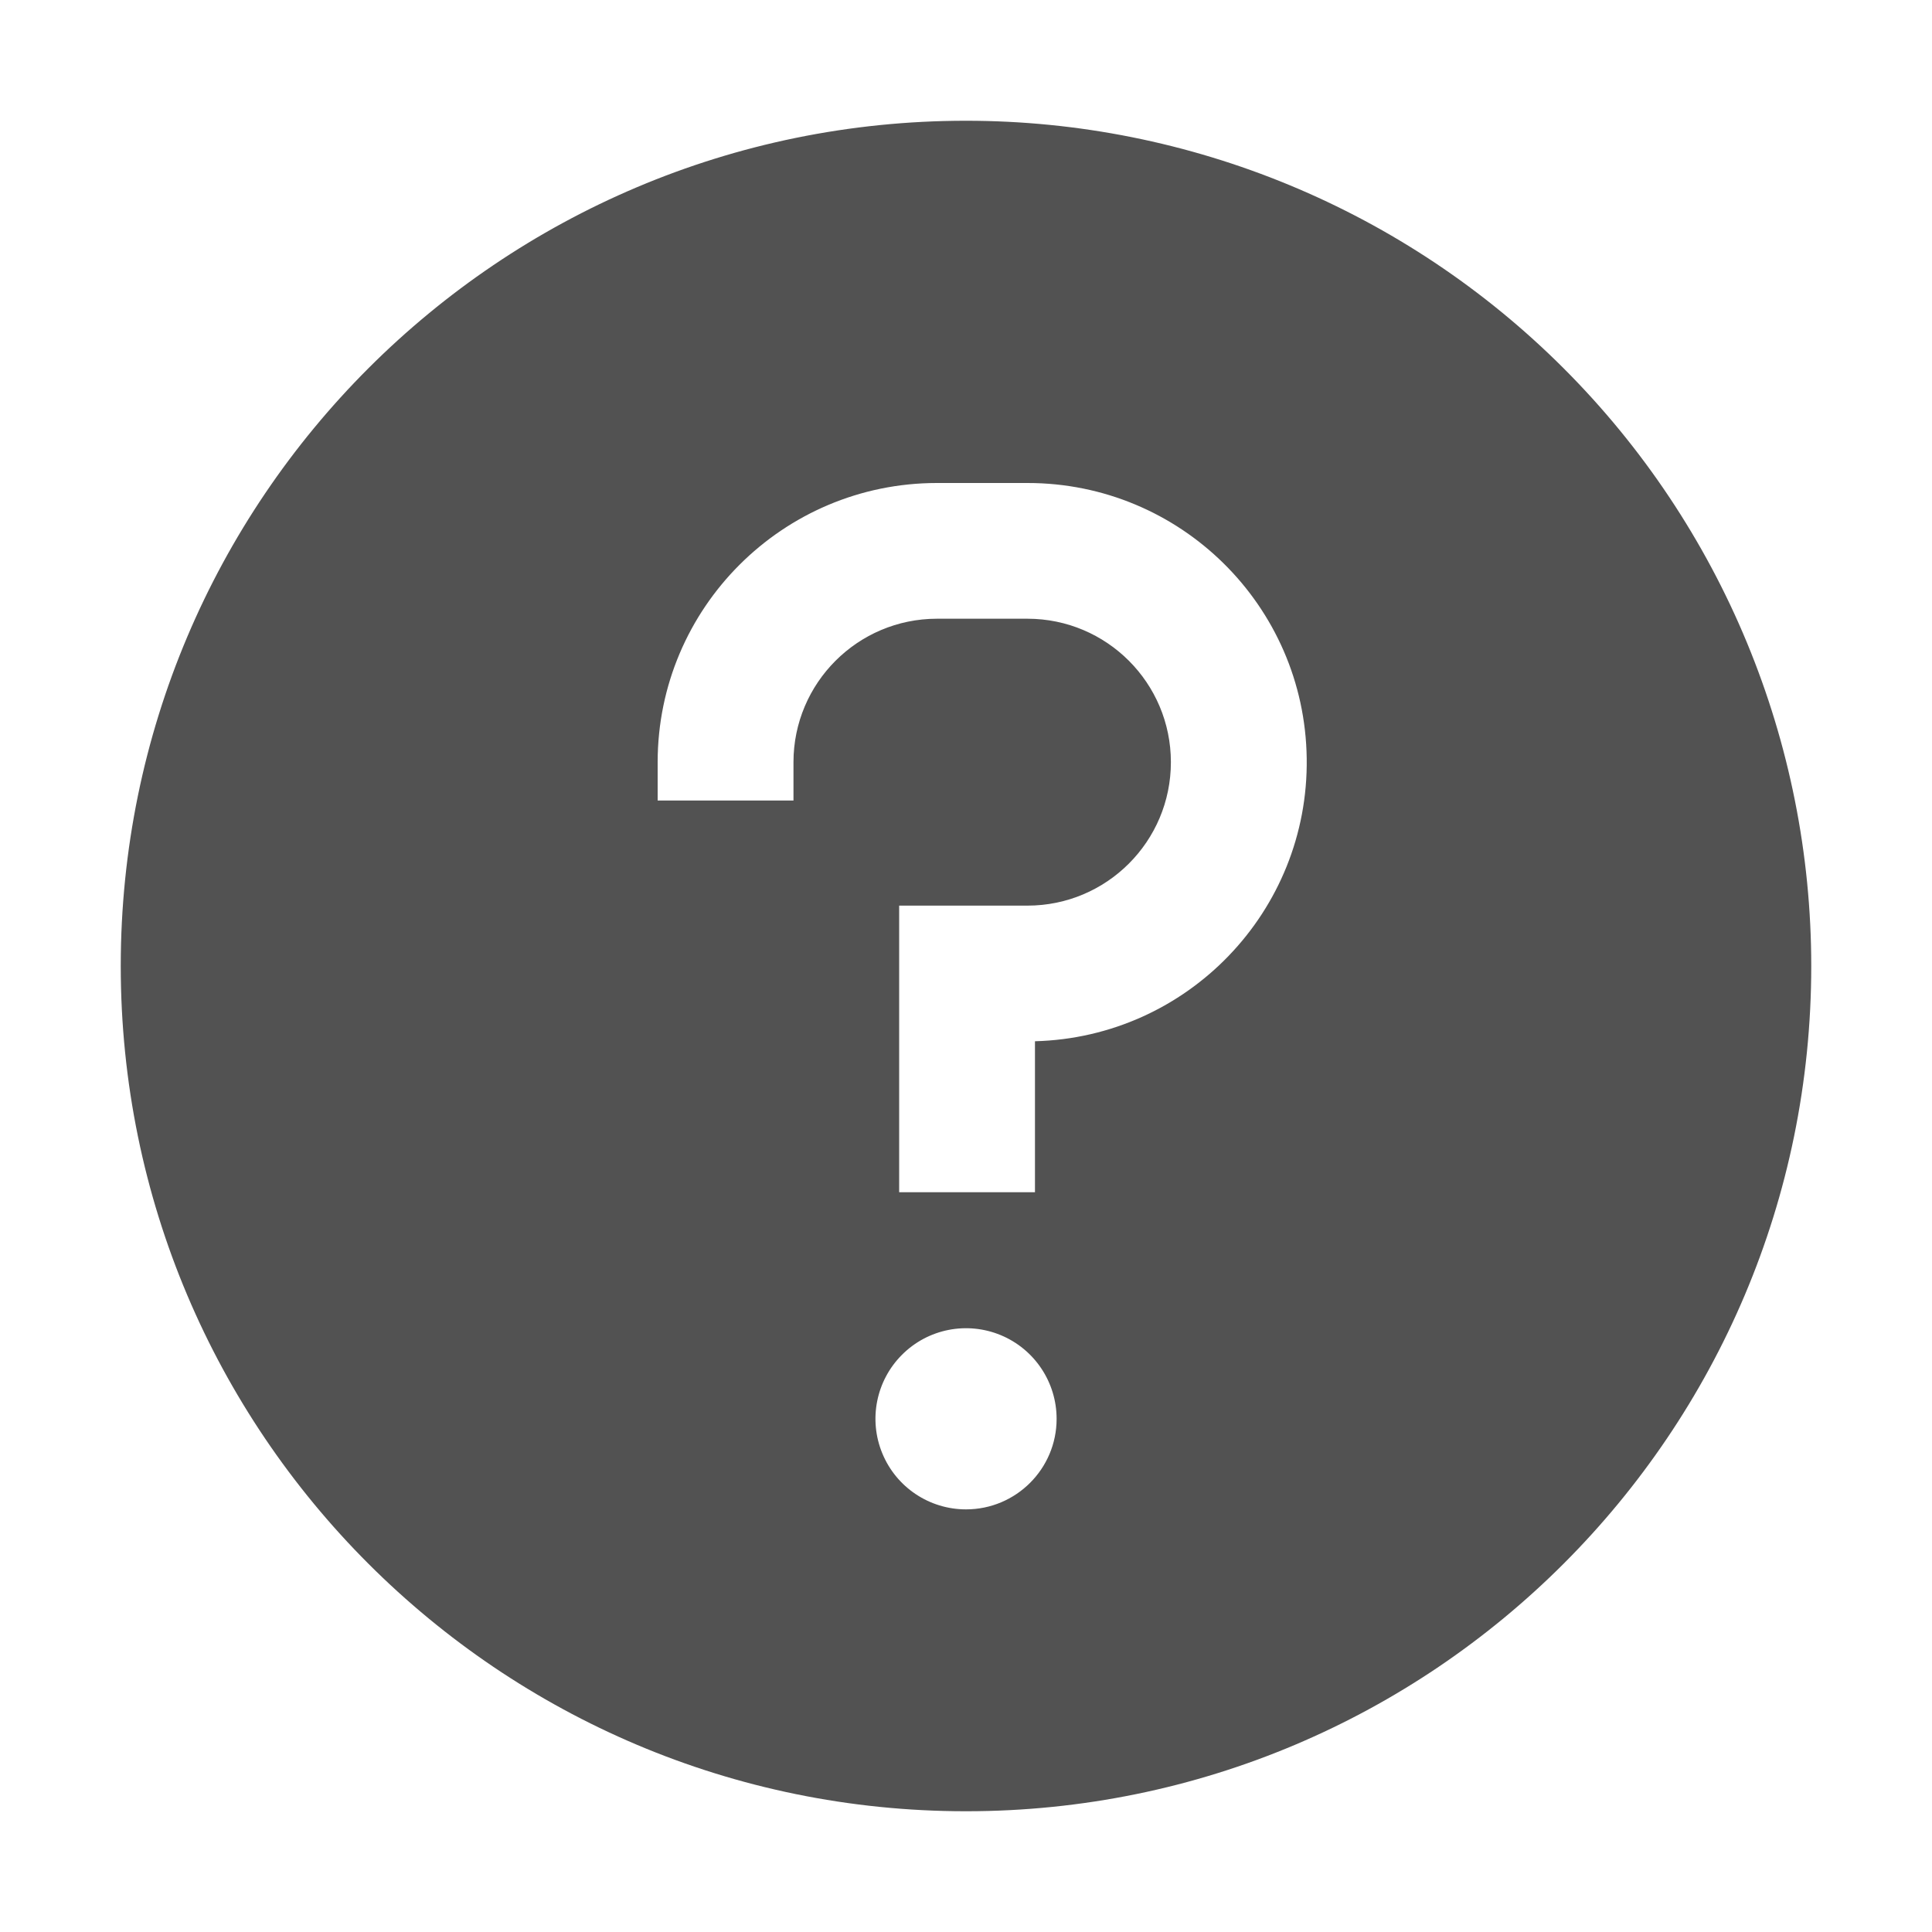
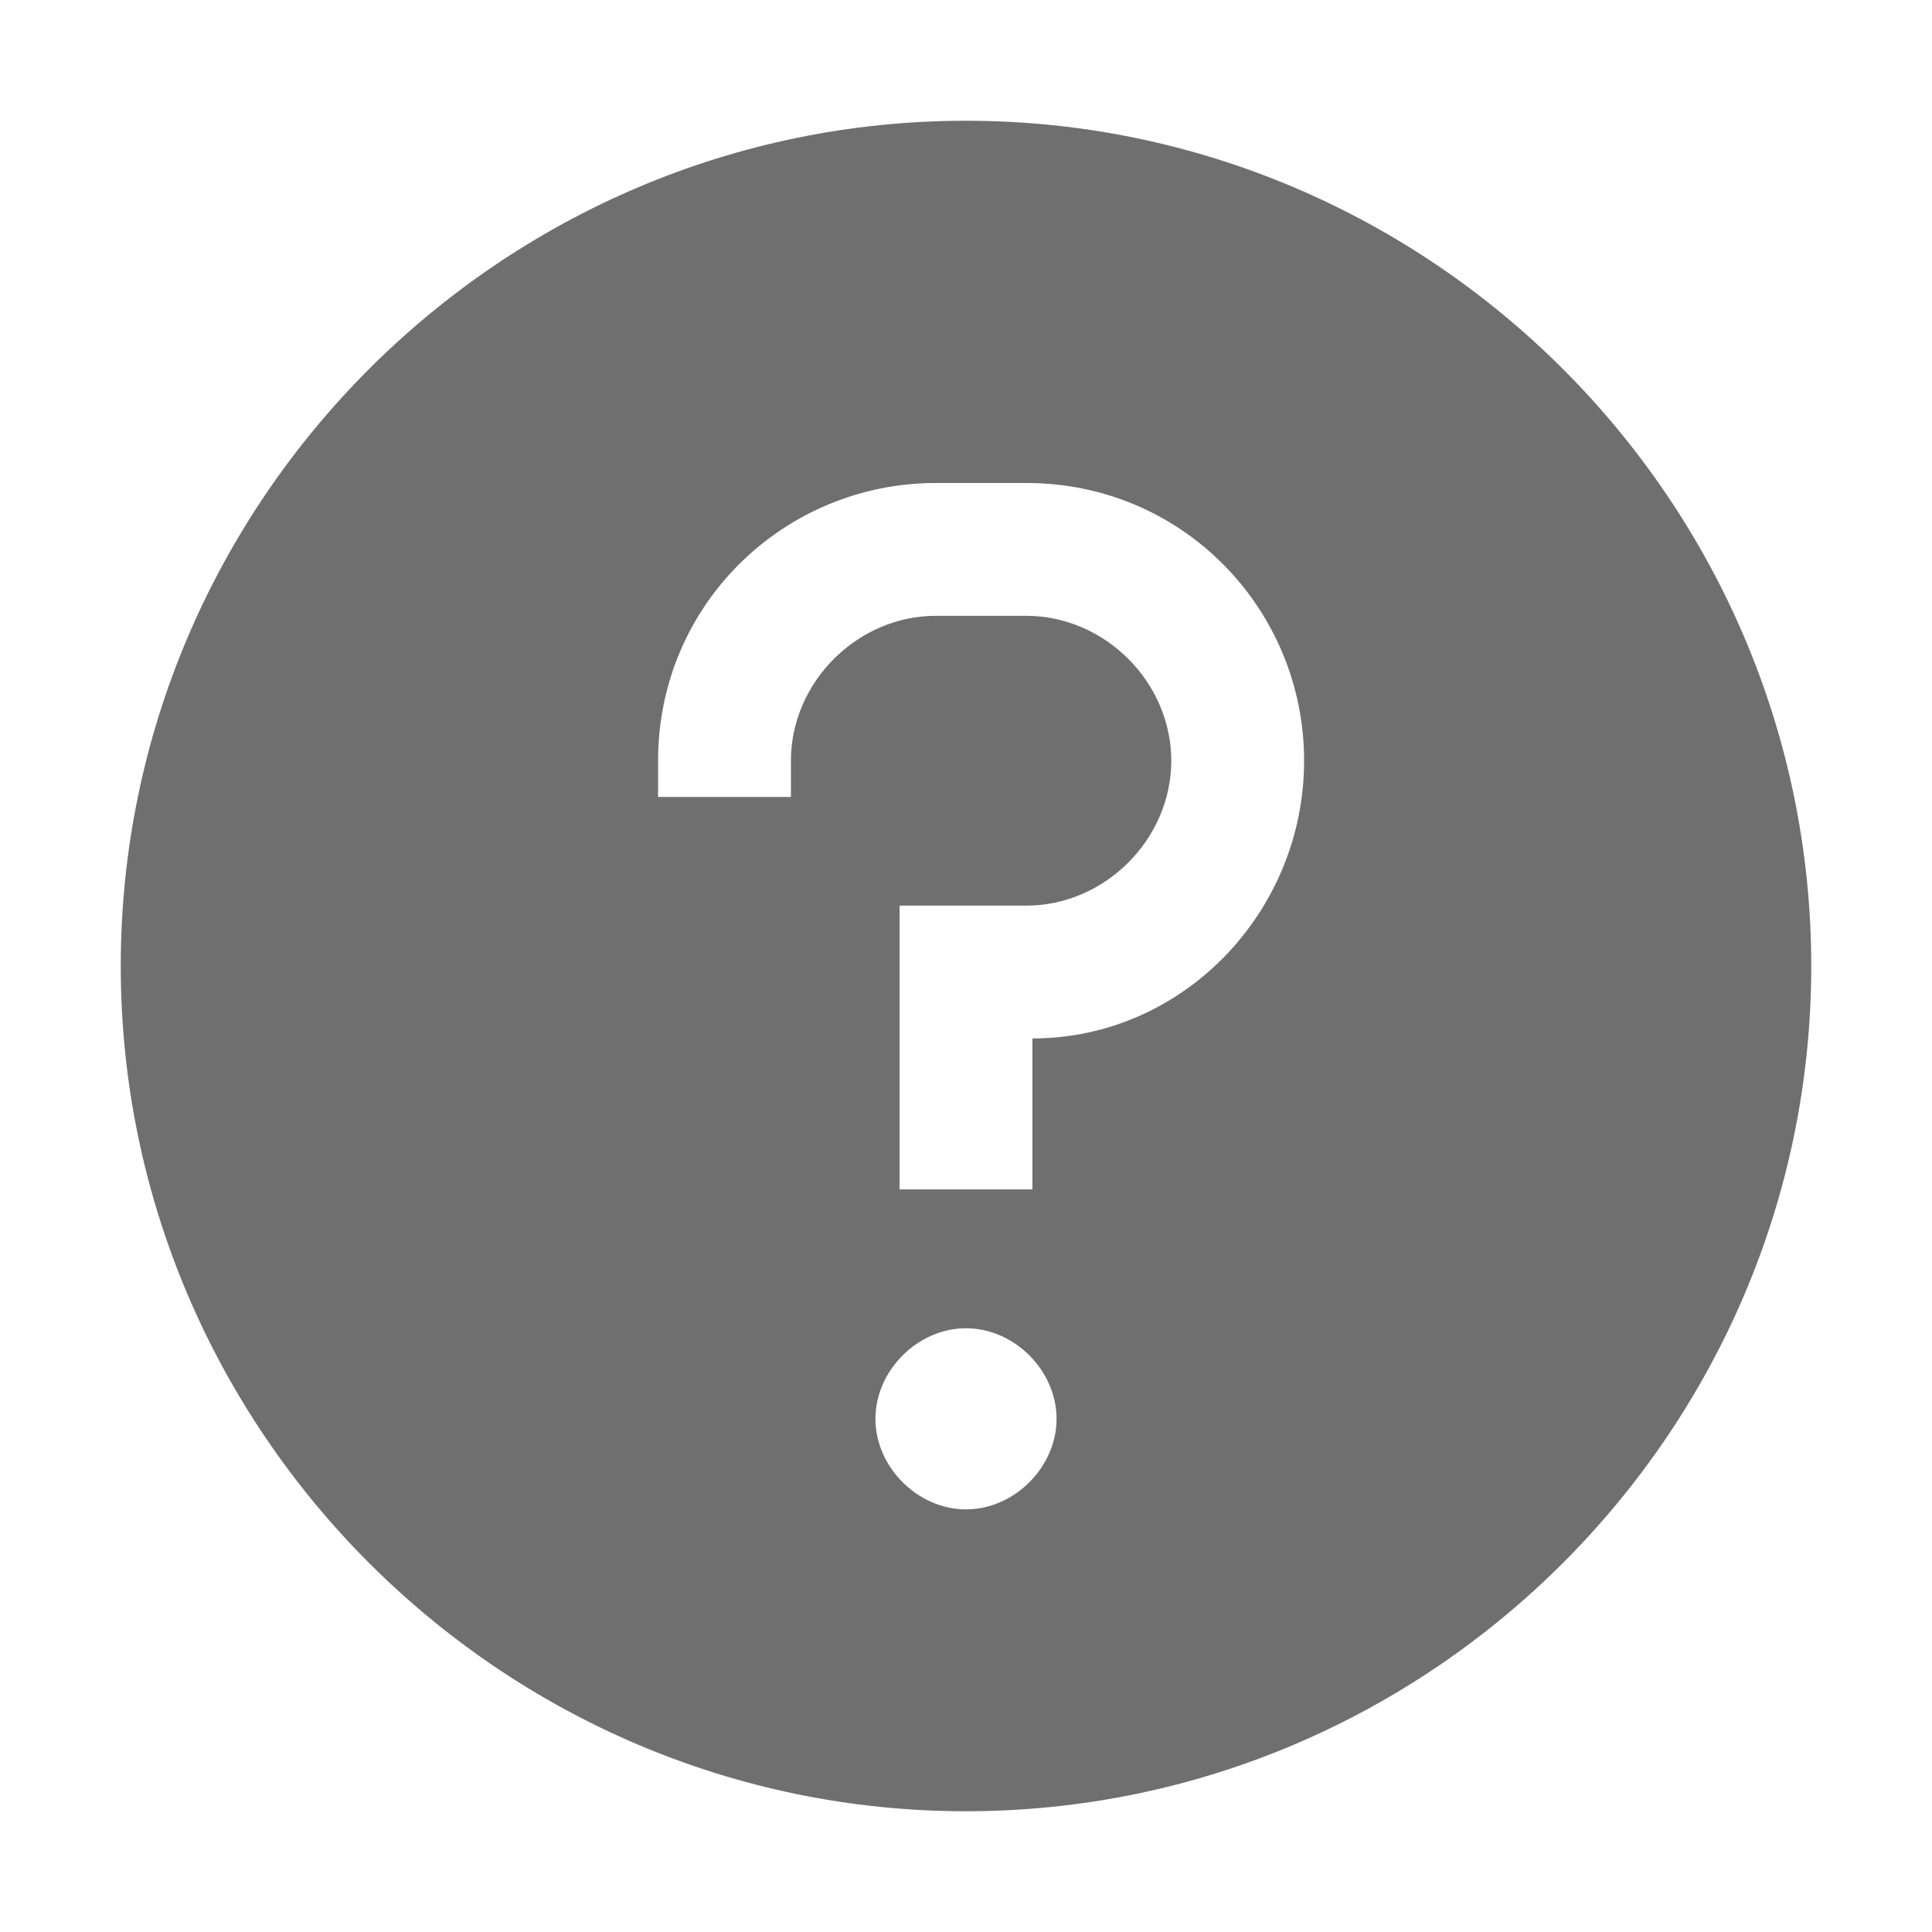
- <svg xmlns="http://www.w3.org/2000/svg" width="20px" height="20px" viewBox="0 0 20 20" version="1.1">
-   <g id="status_indicator_1-copy-42" stroke="none" stroke-width="1" fill="none" fill-rule="evenodd">
-     <path d="M10,1.25 C5.168,1.25 1.25,5.168 1.25,10 C1.25,14.832 5.168,18.75 10,18.75 C14.832,18.75 18.75,14.832 18.75,10 C18.75,7.679 17.828,5.454 16.187,3.813 C14.546,2.172 12.321,1.25 10,1.25 Z M10,15.625 C9.621,15.625 9.279,15.397 9.134,15.046 C8.989,14.696 9.069,14.293 9.337,14.025 C9.605,13.756 10.008,13.676 10.359,13.821 C10.709,13.966 10.938,14.308 10.938,14.688 C10.938,15.205 10.518,15.625 10,15.625 L10,15.625 Z M10.714,10.779 L10.714,12.342 L9.308,12.342 L9.308,9.375 L10.636,9.375 C11.456,9.375 12.121,8.71 12.121,7.89 C12.121,7.07 11.456,6.405 10.636,6.405 L9.698,6.405 C8.879,6.406 8.215,7.07 8.214,7.889 L8.214,8.287 L6.808,8.287 L6.808,7.889 C6.809,6.294 8.103,5.001 9.698,5 L10.636,5 C12.217,4.999 13.506,6.269 13.527,7.851 C13.549,9.432 12.295,10.737 10.714,10.779 L10.714,10.779 Z" id="Shape" fill="#525252" fill-rule="nonzero" />
-     <path d="M10,15.625 C9.621,15.625 9.279,15.397 9.134,15.046 C8.989,14.696 9.069,14.293 9.337,14.025 C9.605,13.756 10.008,13.676 10.359,13.821 C10.709,13.966 10.938,14.308 10.938,14.688 C10.938,15.205 10.518,15.625 10,15.625 L10,15.625 Z M10.714,10.779 L10.714,12.342 L9.308,12.342 L9.308,9.375 L10.636,9.375 C11.456,9.375 12.121,8.71 12.121,7.89 C12.121,7.07 11.456,6.405 10.636,6.405 L9.698,6.405 C8.879,6.406 8.215,7.07 8.214,7.889 L8.214,8.287 L6.808,8.287 L6.808,7.889 C6.809,6.294 8.103,5.001 9.698,5 L10.636,5 C12.217,4.999 13.506,6.269 13.527,7.851 C13.549,9.432 12.295,10.737 10.714,10.779 L10.714,10.779 Z" id="inner-path" />
-     <rect id="_Transparent_Rectangle_" x="0" y="0" width="20" height="20" />
-   </g>
+ <svg xmlns="http://www.w3.org/2000/svg" version="1.1" id="icon" x="0px" y="0px" viewBox="0 0 32 32" style="enable-background:new 0 0 32 32;" xml:space="preserve">
+   <style type="text/css">
+ 	.st0{fill:#6F6F6F;}
+ 	.st1{fill:none;}
+ </style>
+   <path class="st0" d="M16,2C8.3,2,2,8.3,2,16s6.3,14,14,14s14-6.3,14-14S23.7,2,16,2z M16,25c-0.8,0-1.5-0.7-1.5-1.5S15.2,22,16,22  c0.8,0,1.5,0.7,1.5,1.5S16.8,25,16,25z M17.1,17.2v2.5h-2.2V15H17c1.3,0,2.4-1.1,2.4-2.4c0-1.3-1.1-2.4-2.4-2.4h-1.5  c-1.3,0-2.4,1.1-2.4,2.4v0.6h-2.2v-0.6c0-2.6,2.1-4.6,4.6-4.6H17c2.6,0,4.6,2.1,4.6,4.6C21.6,15.1,19.6,17.2,17.1,17.2z" />
+   <path id="inner-path" class="st1" d="M16,25c-0.8,0-1.5-0.7-1.5-1.5S15.2,22,16,22c0.8,0,1.5,0.7,1.5,1.5S16.8,25,16,25z M17.1,17.2  v2.5h-2.2V15H17c1.3,0,2.4-1.1,2.4-2.4c0-1.3-1.1-2.4-2.4-2.4h-1.5c-1.3,0-2.4,1.1-2.4,2.4v0.6h-2.2v-0.6c0-2.6,2.1-4.6,4.6-4.6H17  c2.6,0,4.6,2.1,4.6,4.6C21.6,15.1,19.6,17.2,17.1,17.2z" />
+   <rect id="_Transparent_Rectangle_" class="st1" width="32" height="32" />
</svg>
